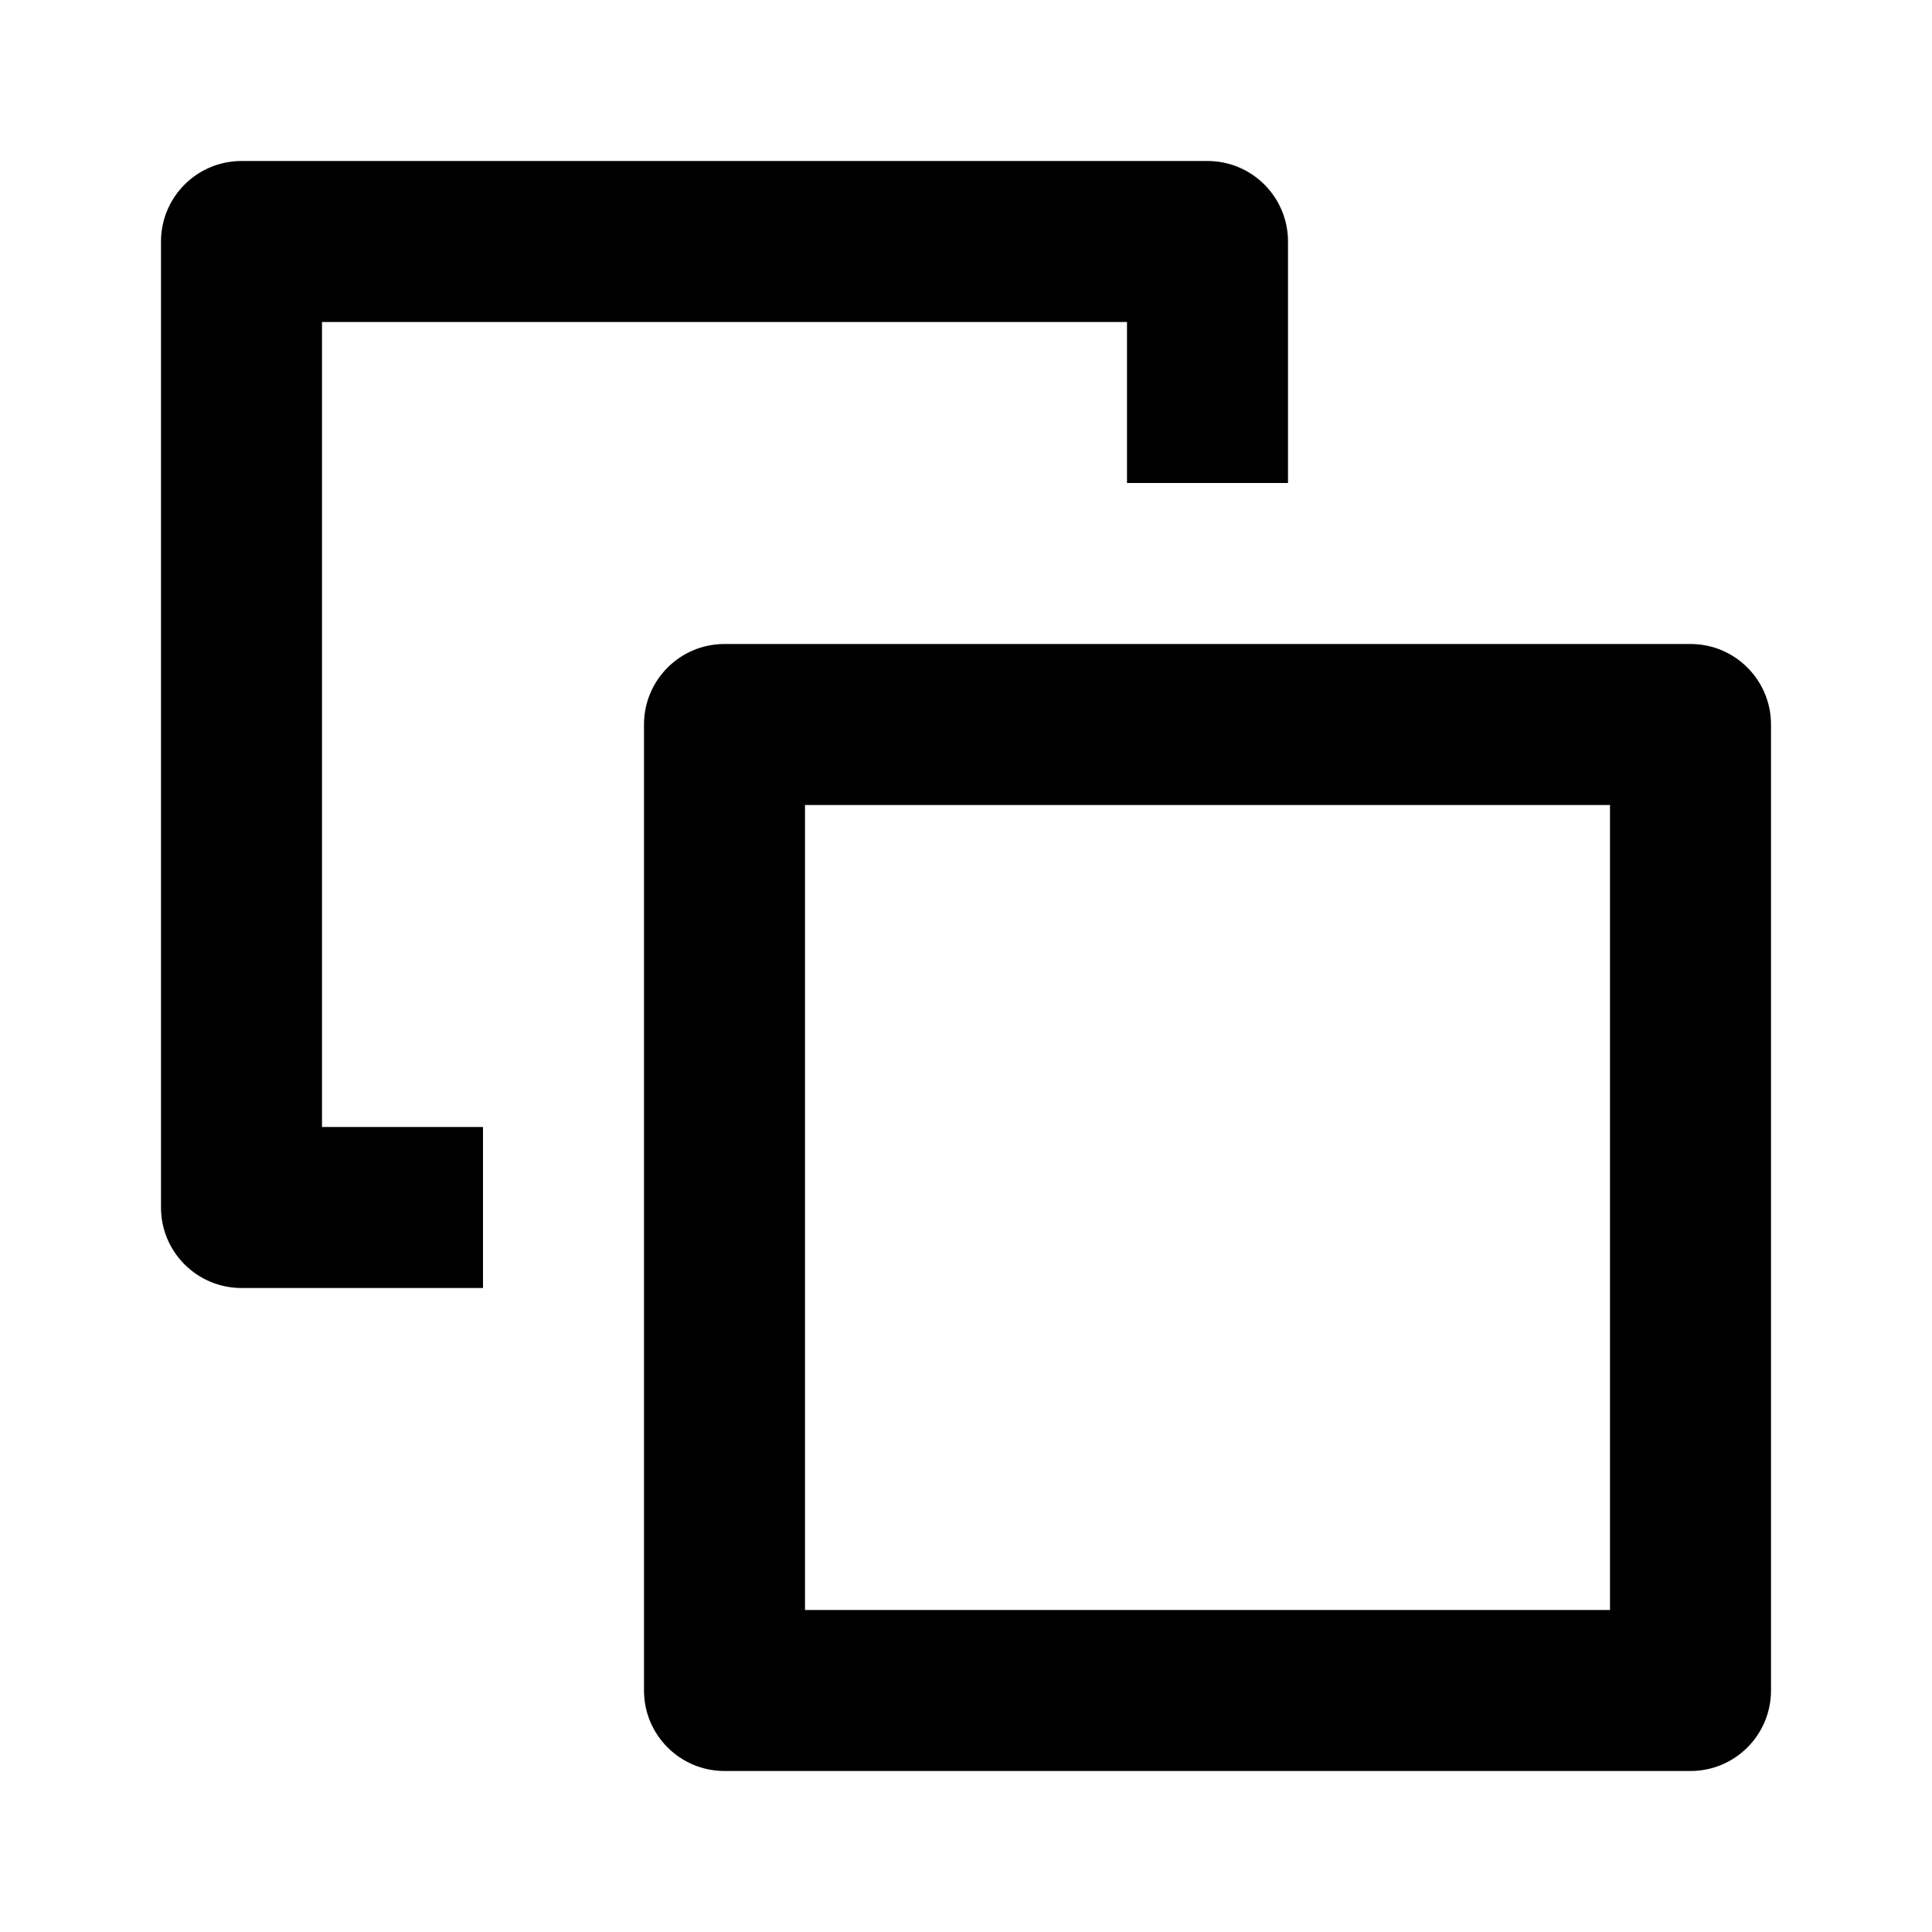
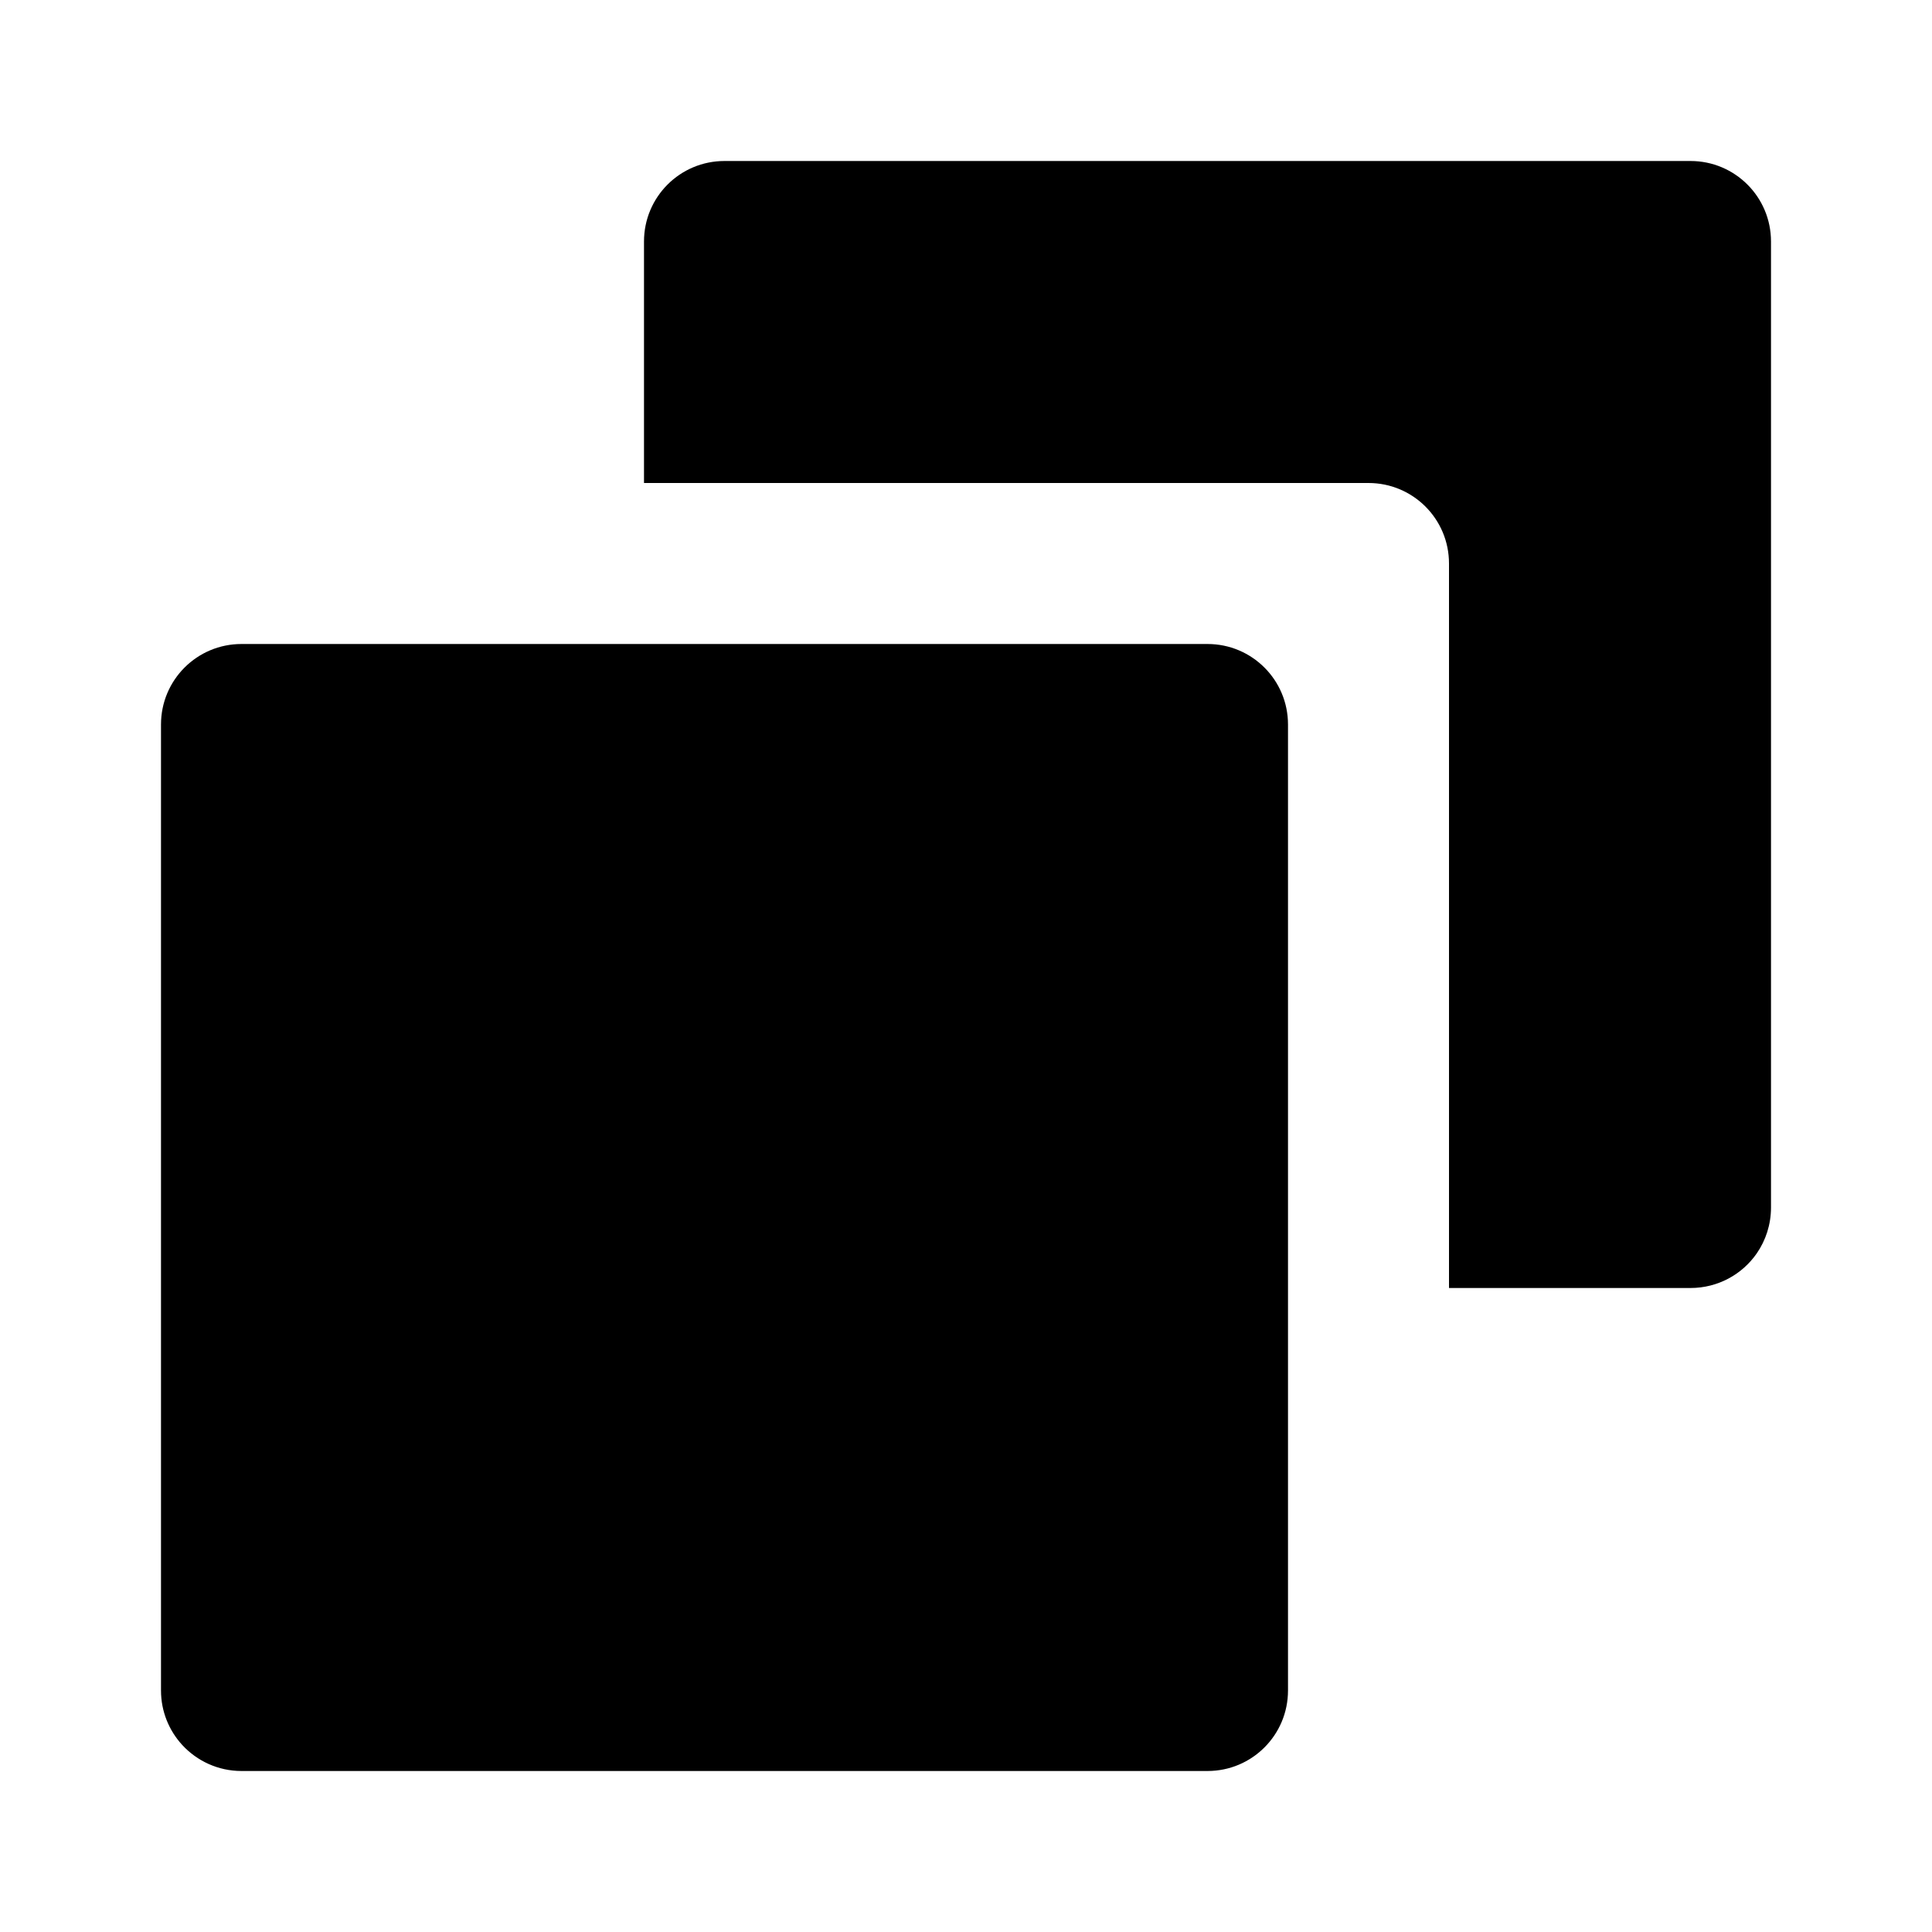
<svg xmlns="http://www.w3.org/2000/svg" viewBox="0 0 24 24">
-   <path d="M4 4v10h2v2H3a1 1 0 01-1-1V3a1 1 0 011-1h12a1 1 0 011 1v3h-2V4H4z" />
-   <path fill-rule="evenodd" clip-rule="evenodd" d="M8 9a1 1 0 011-1h12a1 1 0 011 1v12a1 1 0 01-1 1H9a1 1 0 01-1-1V9zm2 11V10h10v10H10z" />
+   <path d="M8 3C8 2.447 8.447 2 9 2H21C21.553 2 22 2.447 22 3V15C22 15.211 21.935 15.408 21.823 15.57C21.643 15.83 21.341 16 21 16H18V7C18 6.447 17.553 6 17 6H8V3Z" />
+   <path d="M3 8C2.447 8 2 8.447 2 9V21C2 21.262 2.101 21.5 2.265 21.678C2.447 21.875 2.709 22 3 22H15C15.553 22 16 21.553 16 21V9C16 8.447 15.553 8 15 8H3Z" />
</svg>
